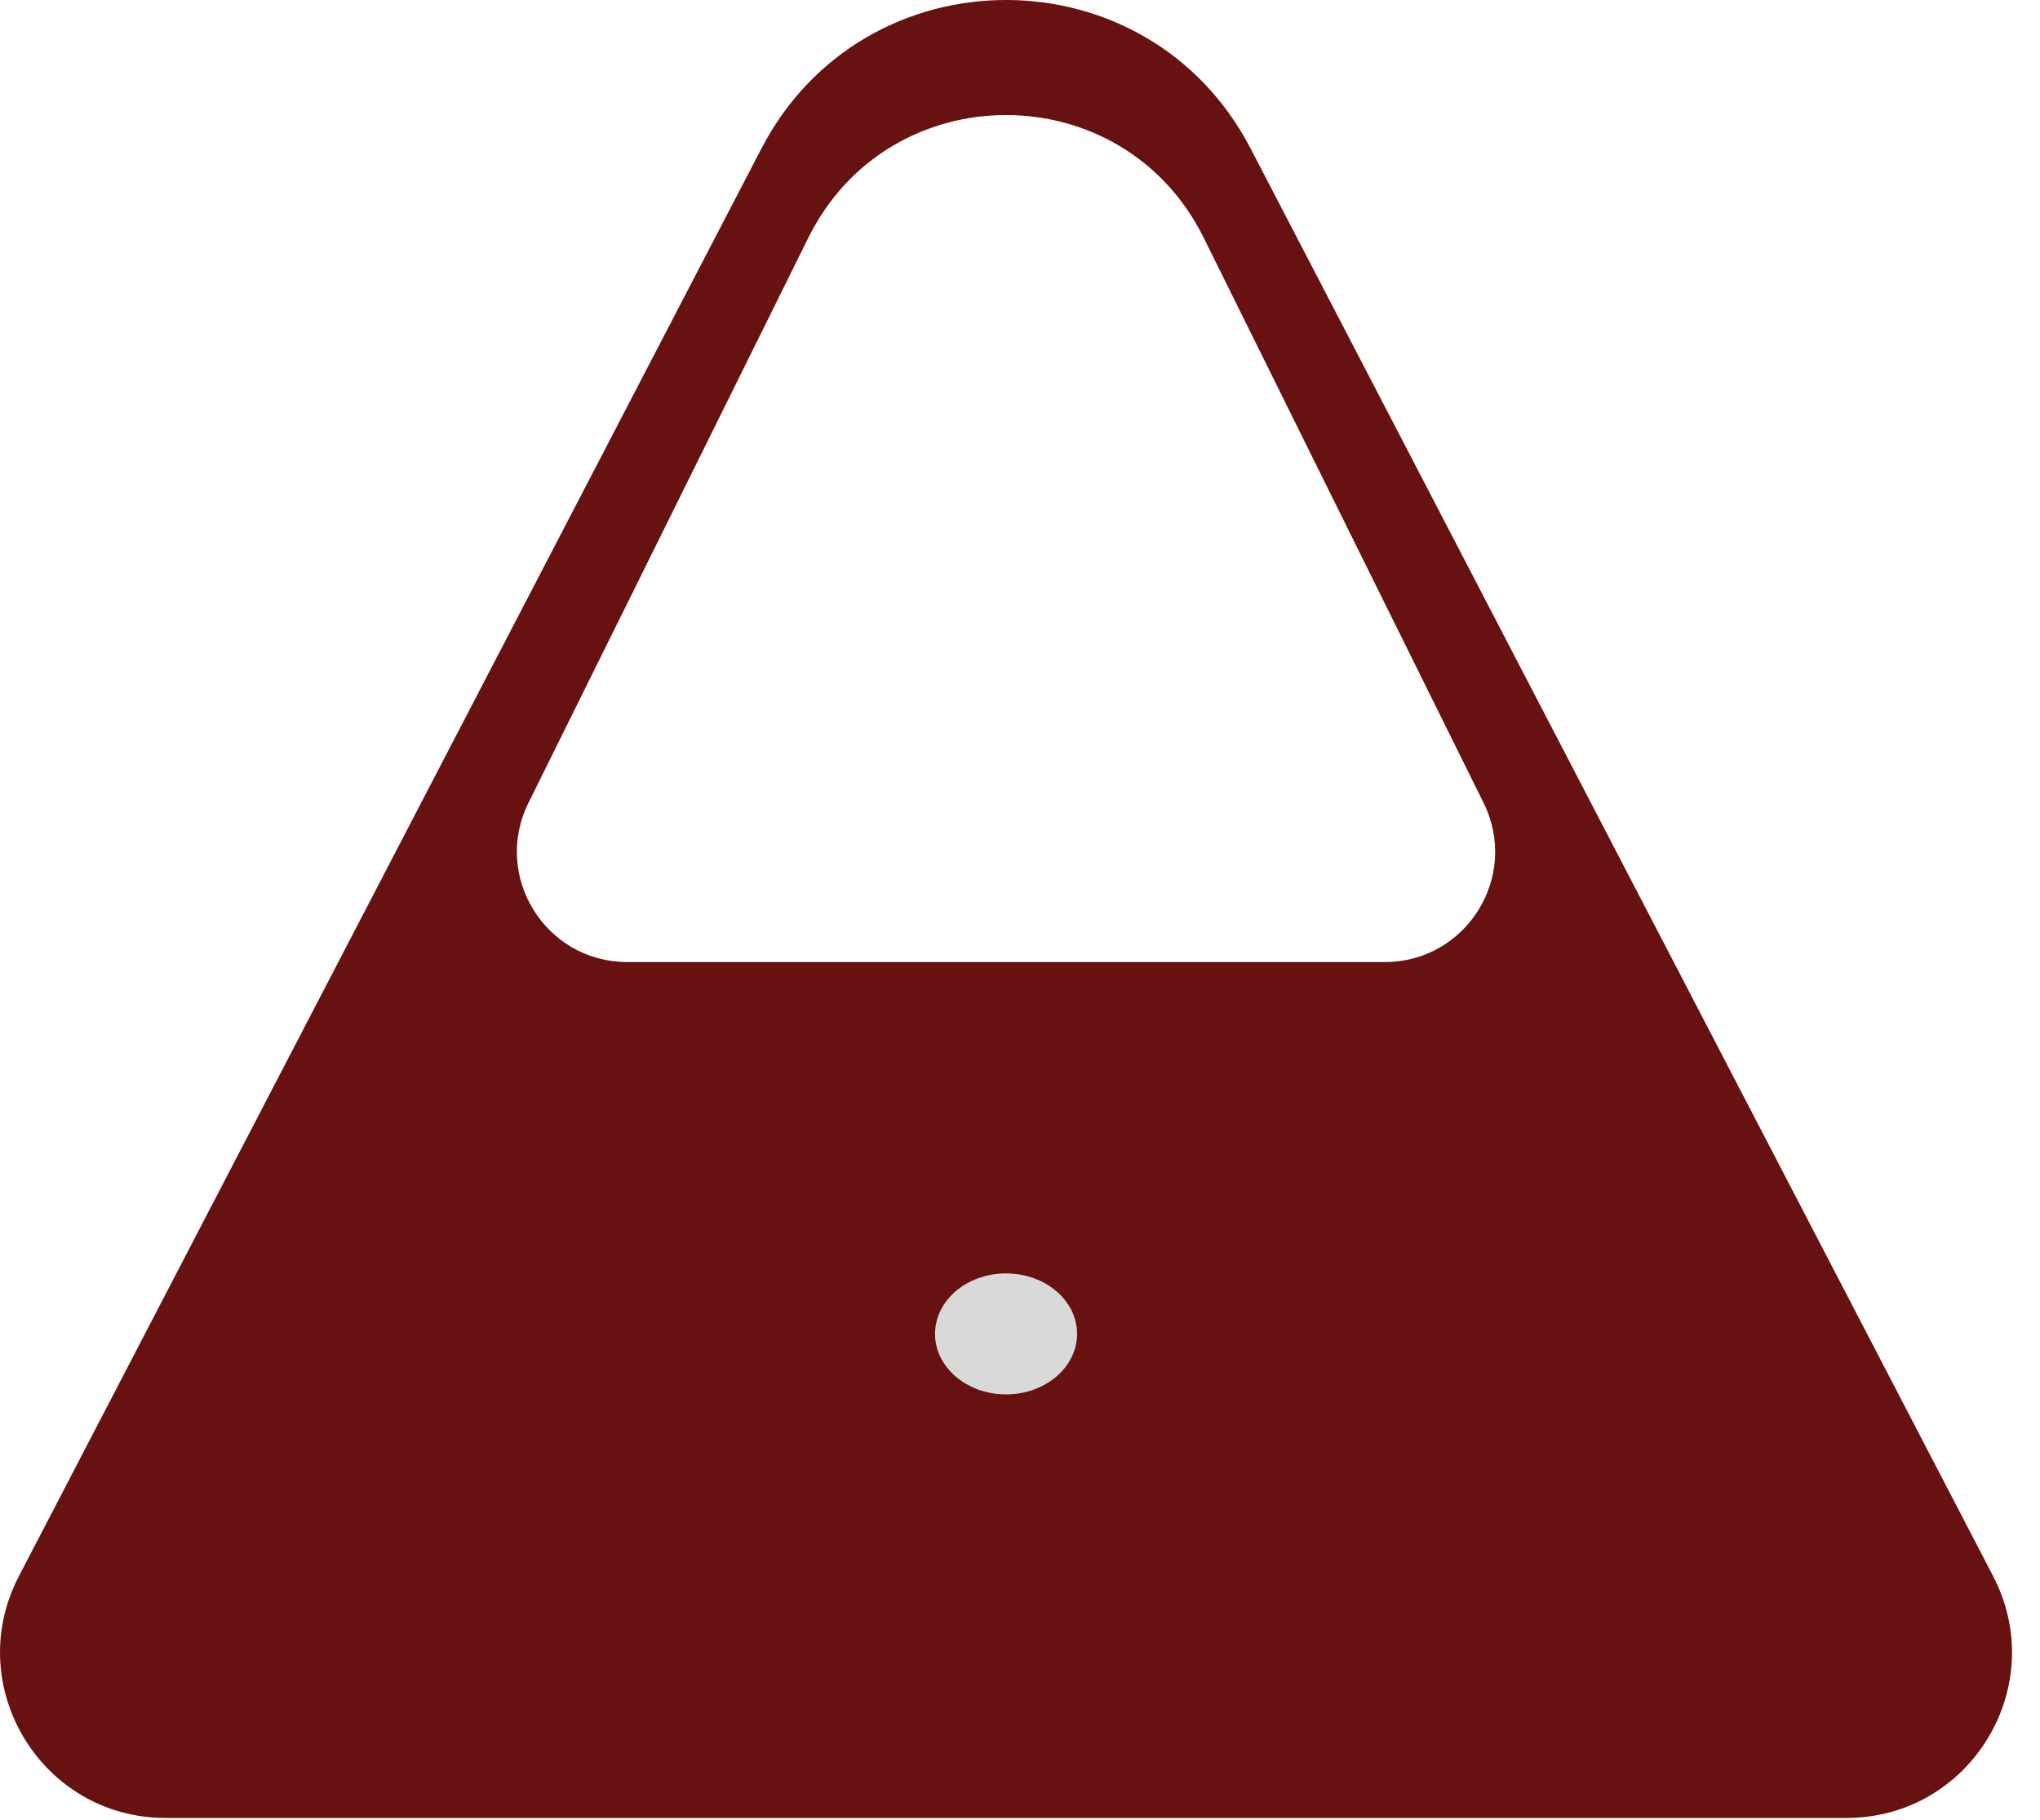
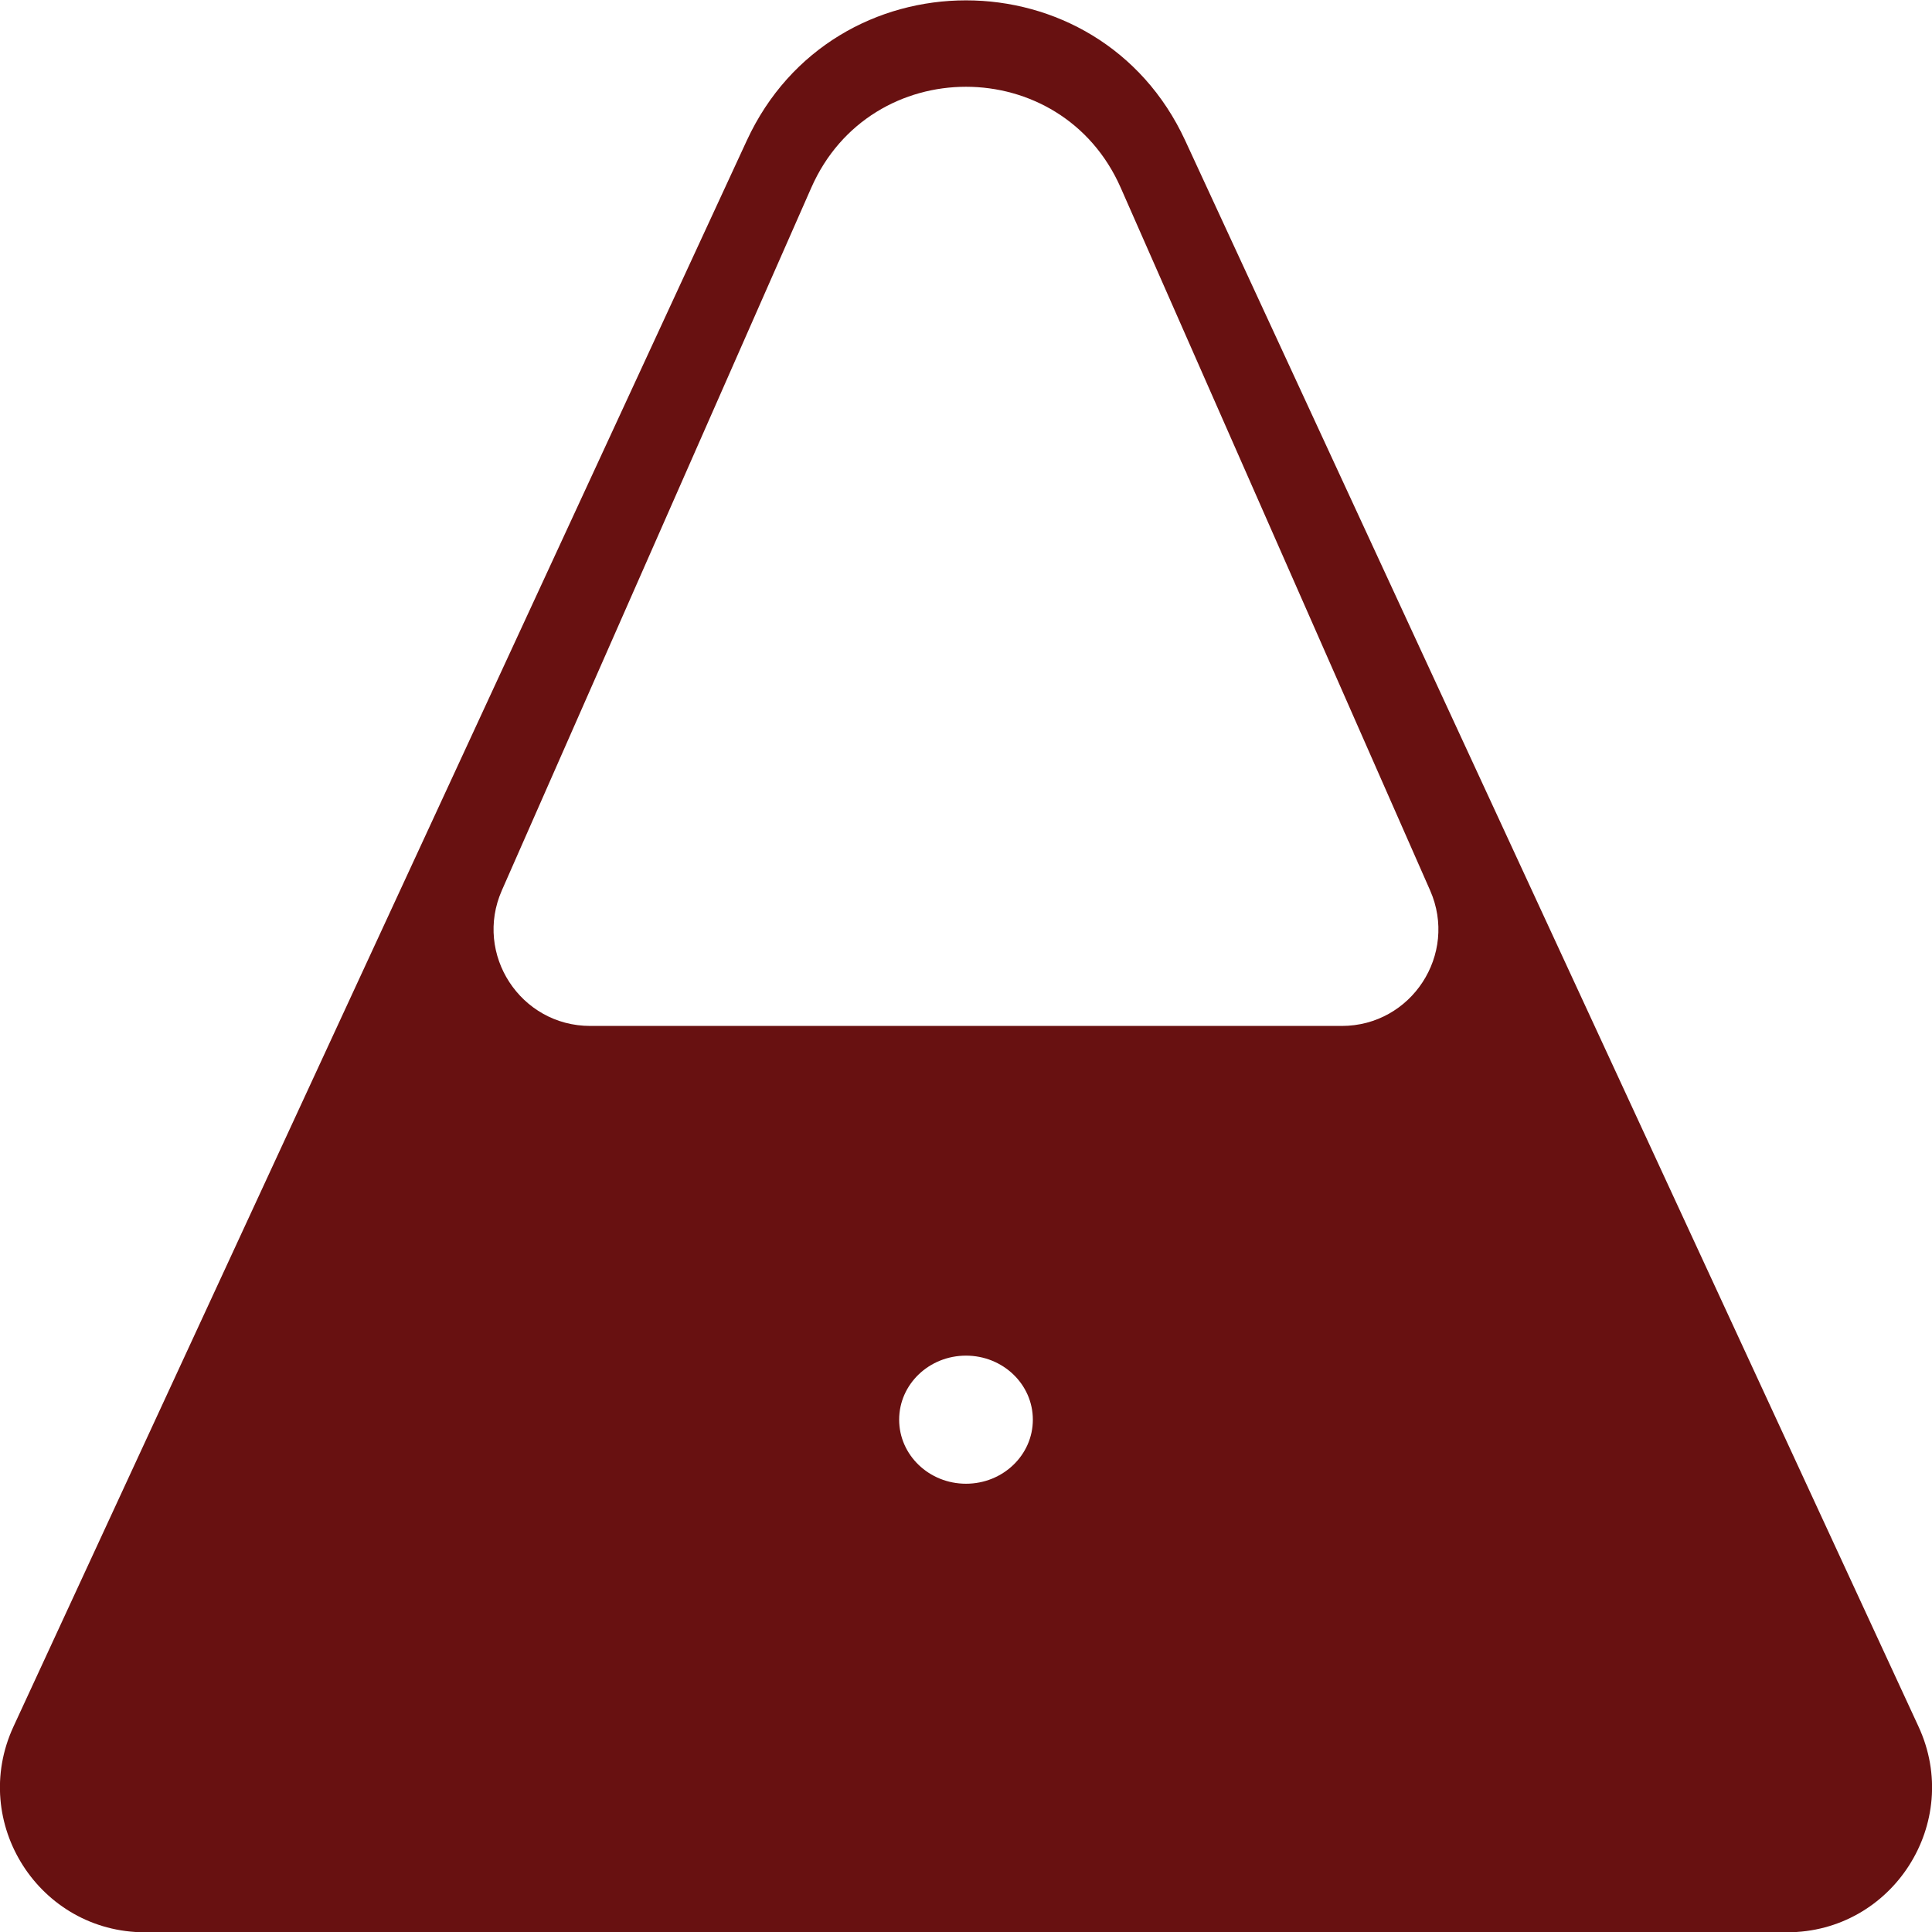
- <svg xmlns="http://www.w3.org/2000/svg" width="37" height="33" viewBox="0 0 37 33" fill="none">
-   <path fill-rule="evenodd" clip-rule="evenodd" d="M22.682 2.692C20.815 -0.898 15.678 -0.897 13.811 2.692L0.343 28.582C-0.696 30.579 0.753 32.967 3.004 32.967H33.489C35.74 32.967 37.189 30.579 36.15 28.582L22.682 2.692ZM21.831 4.31C20.361 1.345 16.132 1.345 14.662 4.31L9.585 14.559C8.926 15.888 9.893 17.446 11.377 17.446H25.116C26.599 17.446 27.567 15.888 26.908 14.559L21.831 4.31Z" fill="#681111" />
-   <ellipse cx="18.247" cy="24.189" rx="1.288" ry="1.097" fill="#D9D9D9" />
+ <svg xmlns="http://www.w3.org/2000/svg" width="40" height="40" viewBox="0 0 40 40" fill="none">
+   <path fill-rule="evenodd" clip-rule="evenodd" d="M15.462 2.909C17.25 -0.96 22.75 -0.96 24.538 2.909L39.721 35.747C40.64 37.735 39.188 40.006 36.998 40.006H3.002C0.812 40.006 -0.64 37.735 0.279 35.747L15.462 2.909ZM16.797 3.886C18.023 1.1 21.976 1.1 23.203 3.886L29.609 18.435C30.191 19.757 29.223 21.241 27.779 21.241H12.221C10.777 21.241 9.808 19.757 10.39 18.435L16.797 3.886ZM20 30.719C20.765 30.719 21.384 30.125 21.384 29.393C21.384 28.66 20.765 28.067 20 28.067C19.235 28.067 18.616 28.66 18.616 29.393C18.616 30.125 19.235 30.719 20 30.719Z" fill="#681111" />
</svg>
